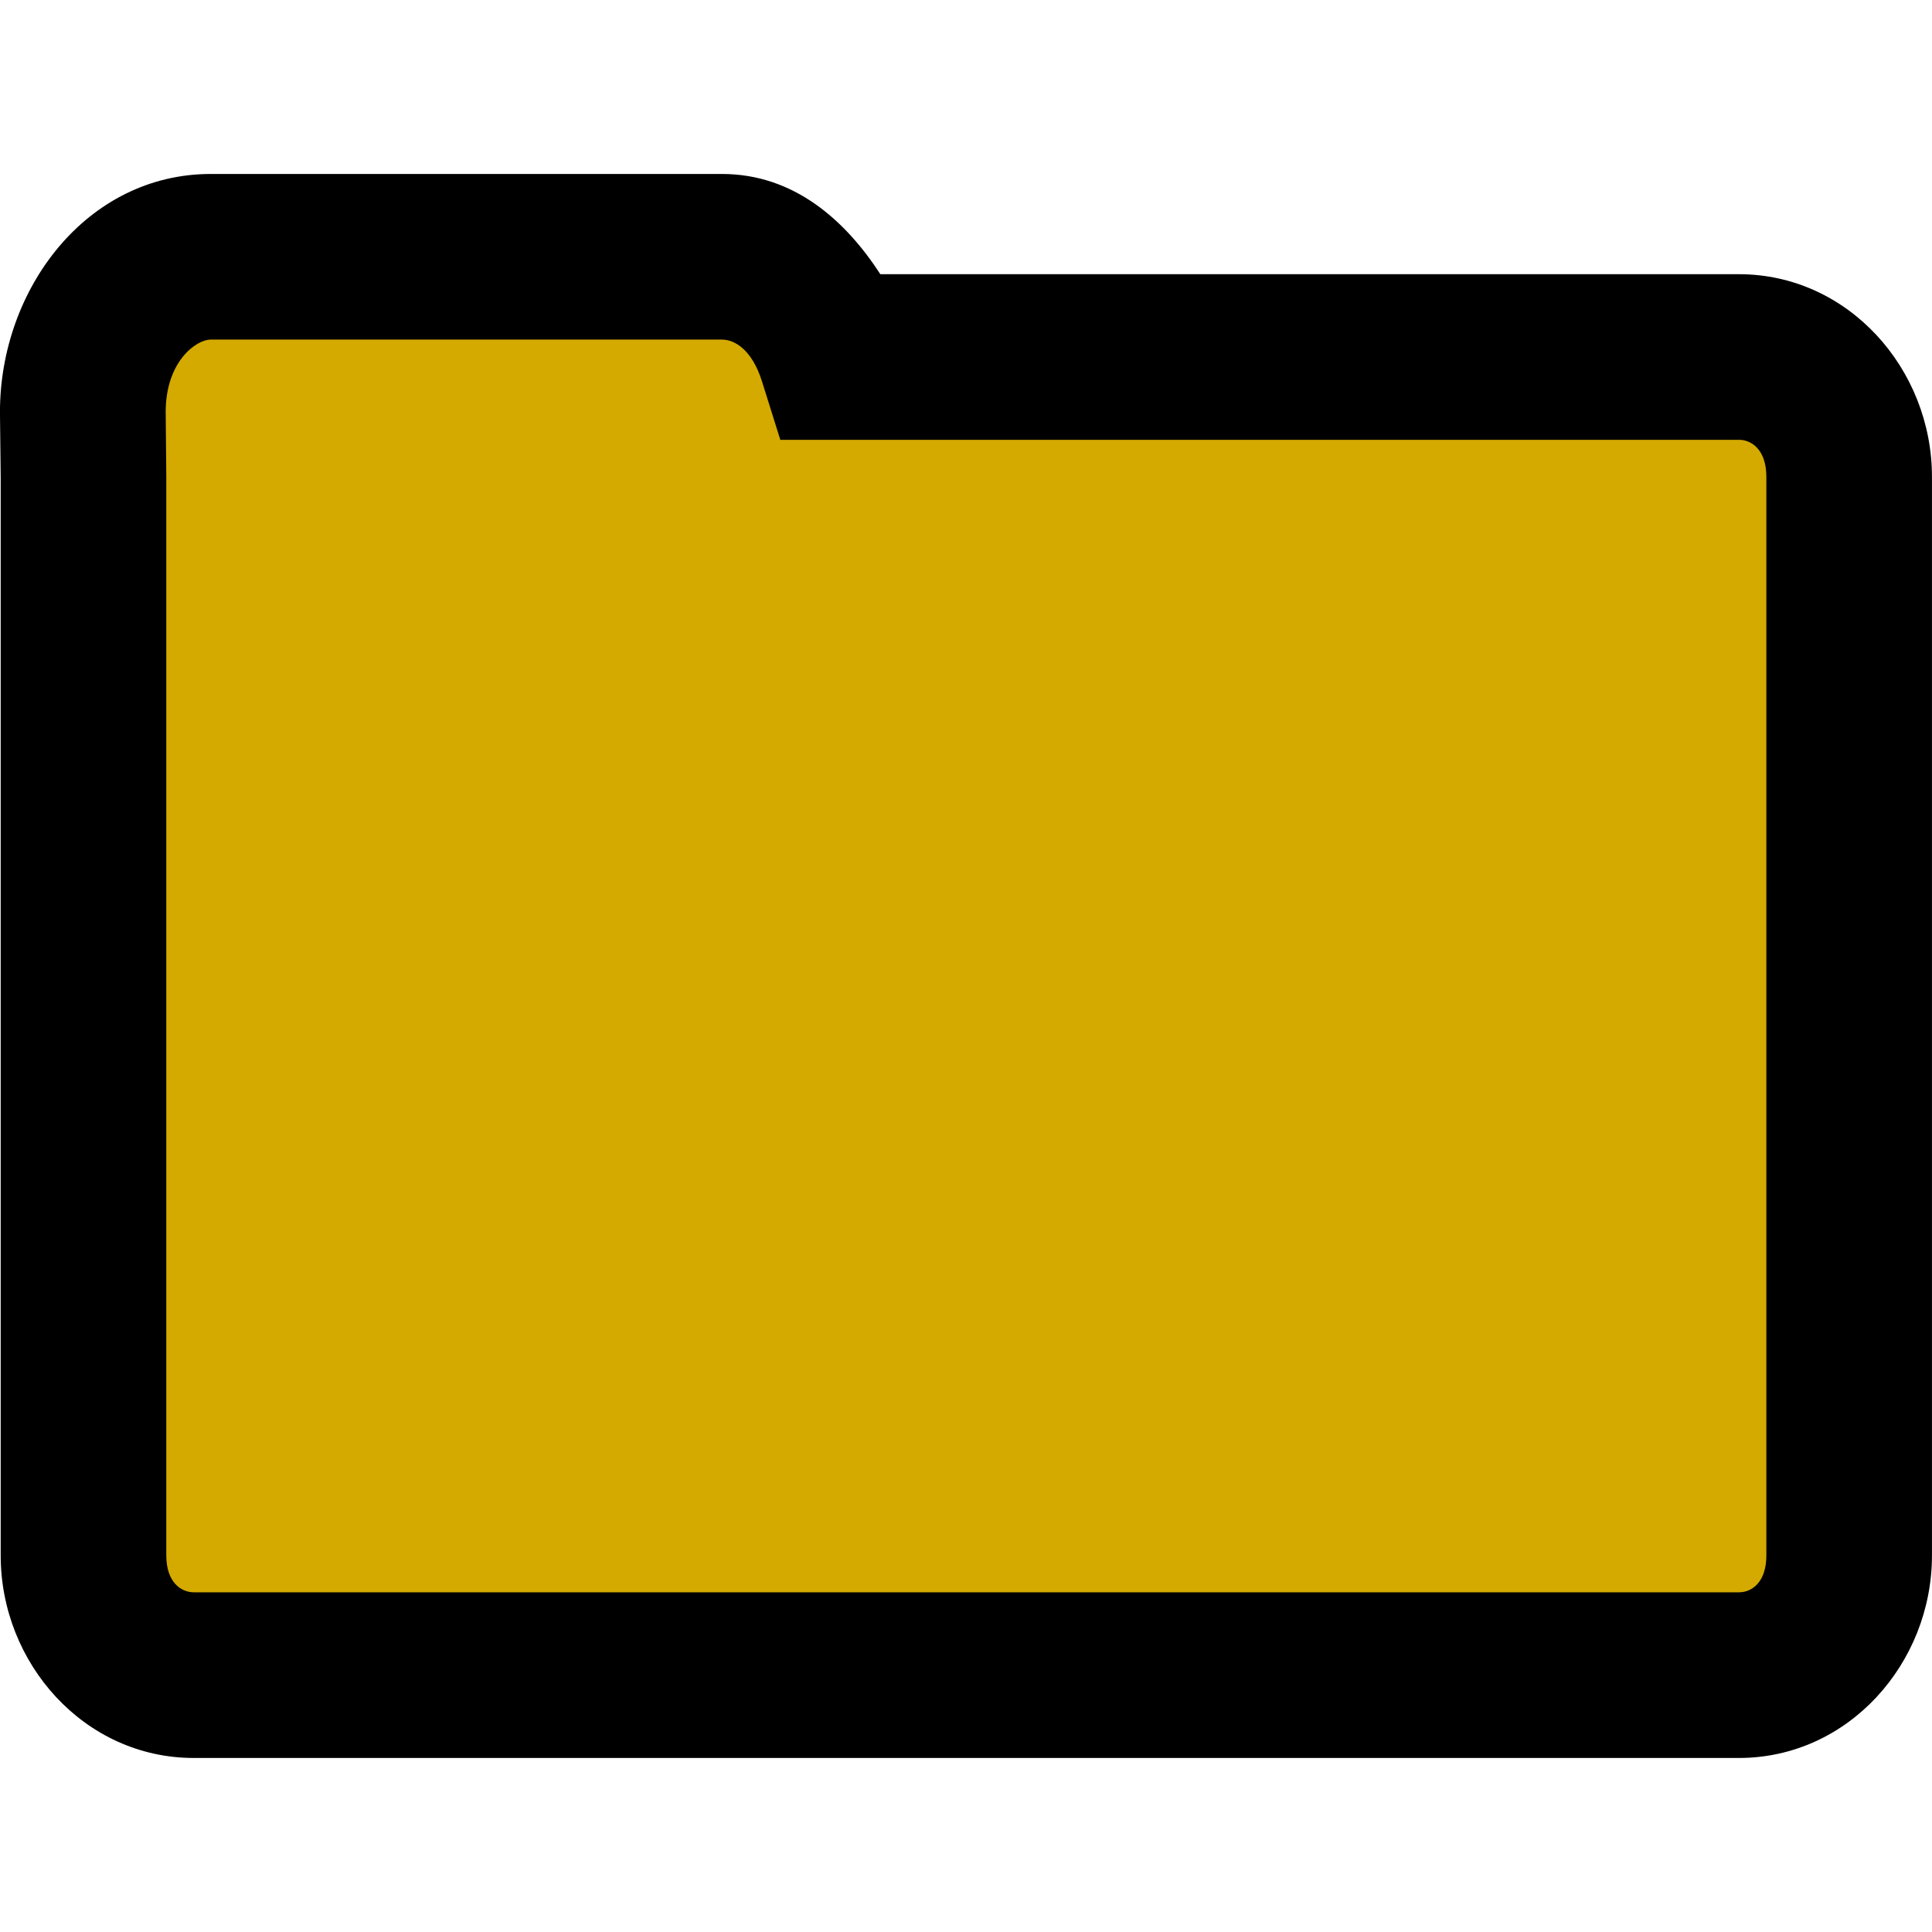
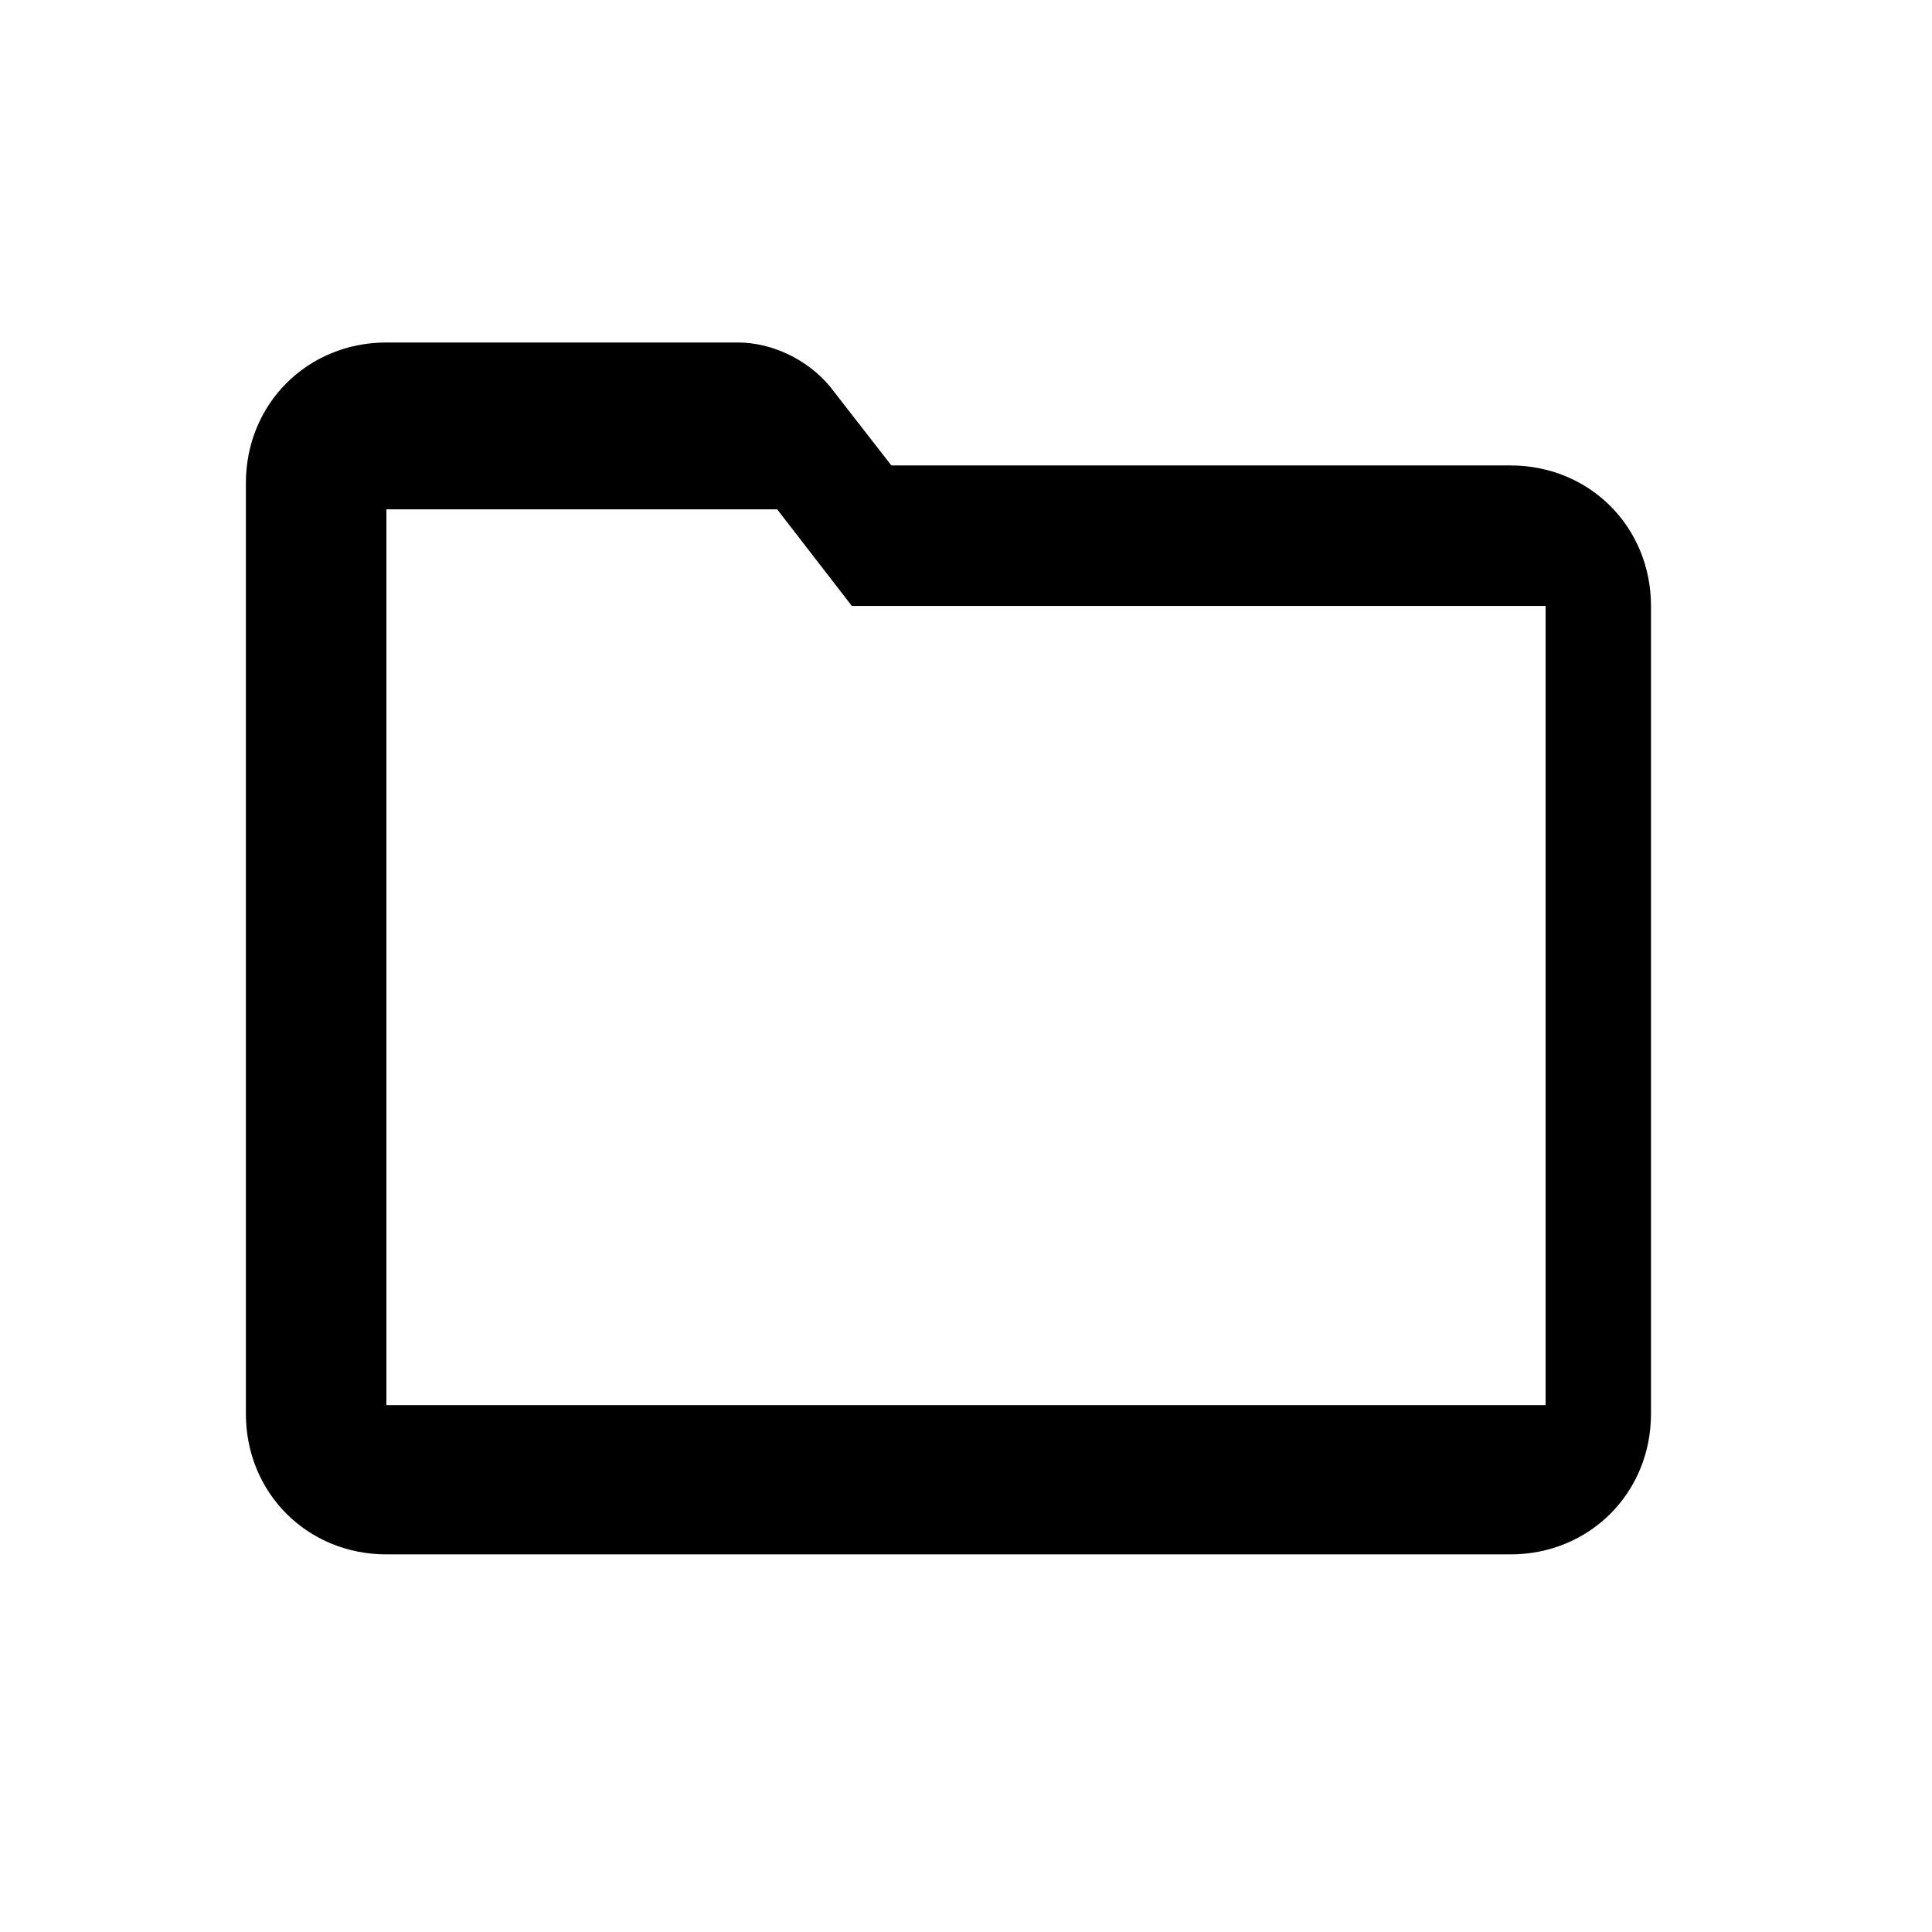
<svg xmlns="http://www.w3.org/2000/svg" version="1.1" viewBox="0 0 22 22">
-   <rect x="1.202" y="3.516" width="19.25" height="15.125" fill="#d4aa00" />
-   <g transform="matrix(.6875 0 0 .6875 56.202 2.9663)" stroke-width="1.455">
-     <path d="m-78.259-1.433c-2.052 0-3.49 1.903-3.49 3.942v0.005l0.012 1.076v17.859c0 1.788 1.387 3.354 3.198 3.354h25.592c1.811 0 3.198-1.566 3.198-3.354v-17.866c0-1.788-1.387-3.356-3.198-3.356h-14.22c-0.578-0.89-1.43-1.66-2.623-1.66zm0 2.743h8.469c0.205 0 0.497 0.161 0.664 0.697l0.302 0.963h15.878c0.212 0 0.454 0.168 0.454 0.613v17.866c0 0.445-0.241 0.61-0.454 0.61h-25.592c-0.212 0-0.456-0.167-0.456-0.61v-17.873l-0.01-1.074c0.003-0.829 0.504-1.192 0.746-1.192z" color="#000000" style="-inkscape-stroke:none" />
-   </g>
+   <path fill="#000" fill-rule="evenodd" d="M2.8 5.5c0-.9.7-1.6 1.6-1.6h4c.4 0 .8.2 1.05.5l.7.9h7.05c.9 0 1.6.7 1.6 1.6v9.2c0 .9-.7 1.6-1.6 1.6H4.4c-.9 0-1.6-.7-1.6-1.6zm1.6 1.9v8.6h13.2V6.9H9.7l-.85-1.1H4.4z" />
</svg>
